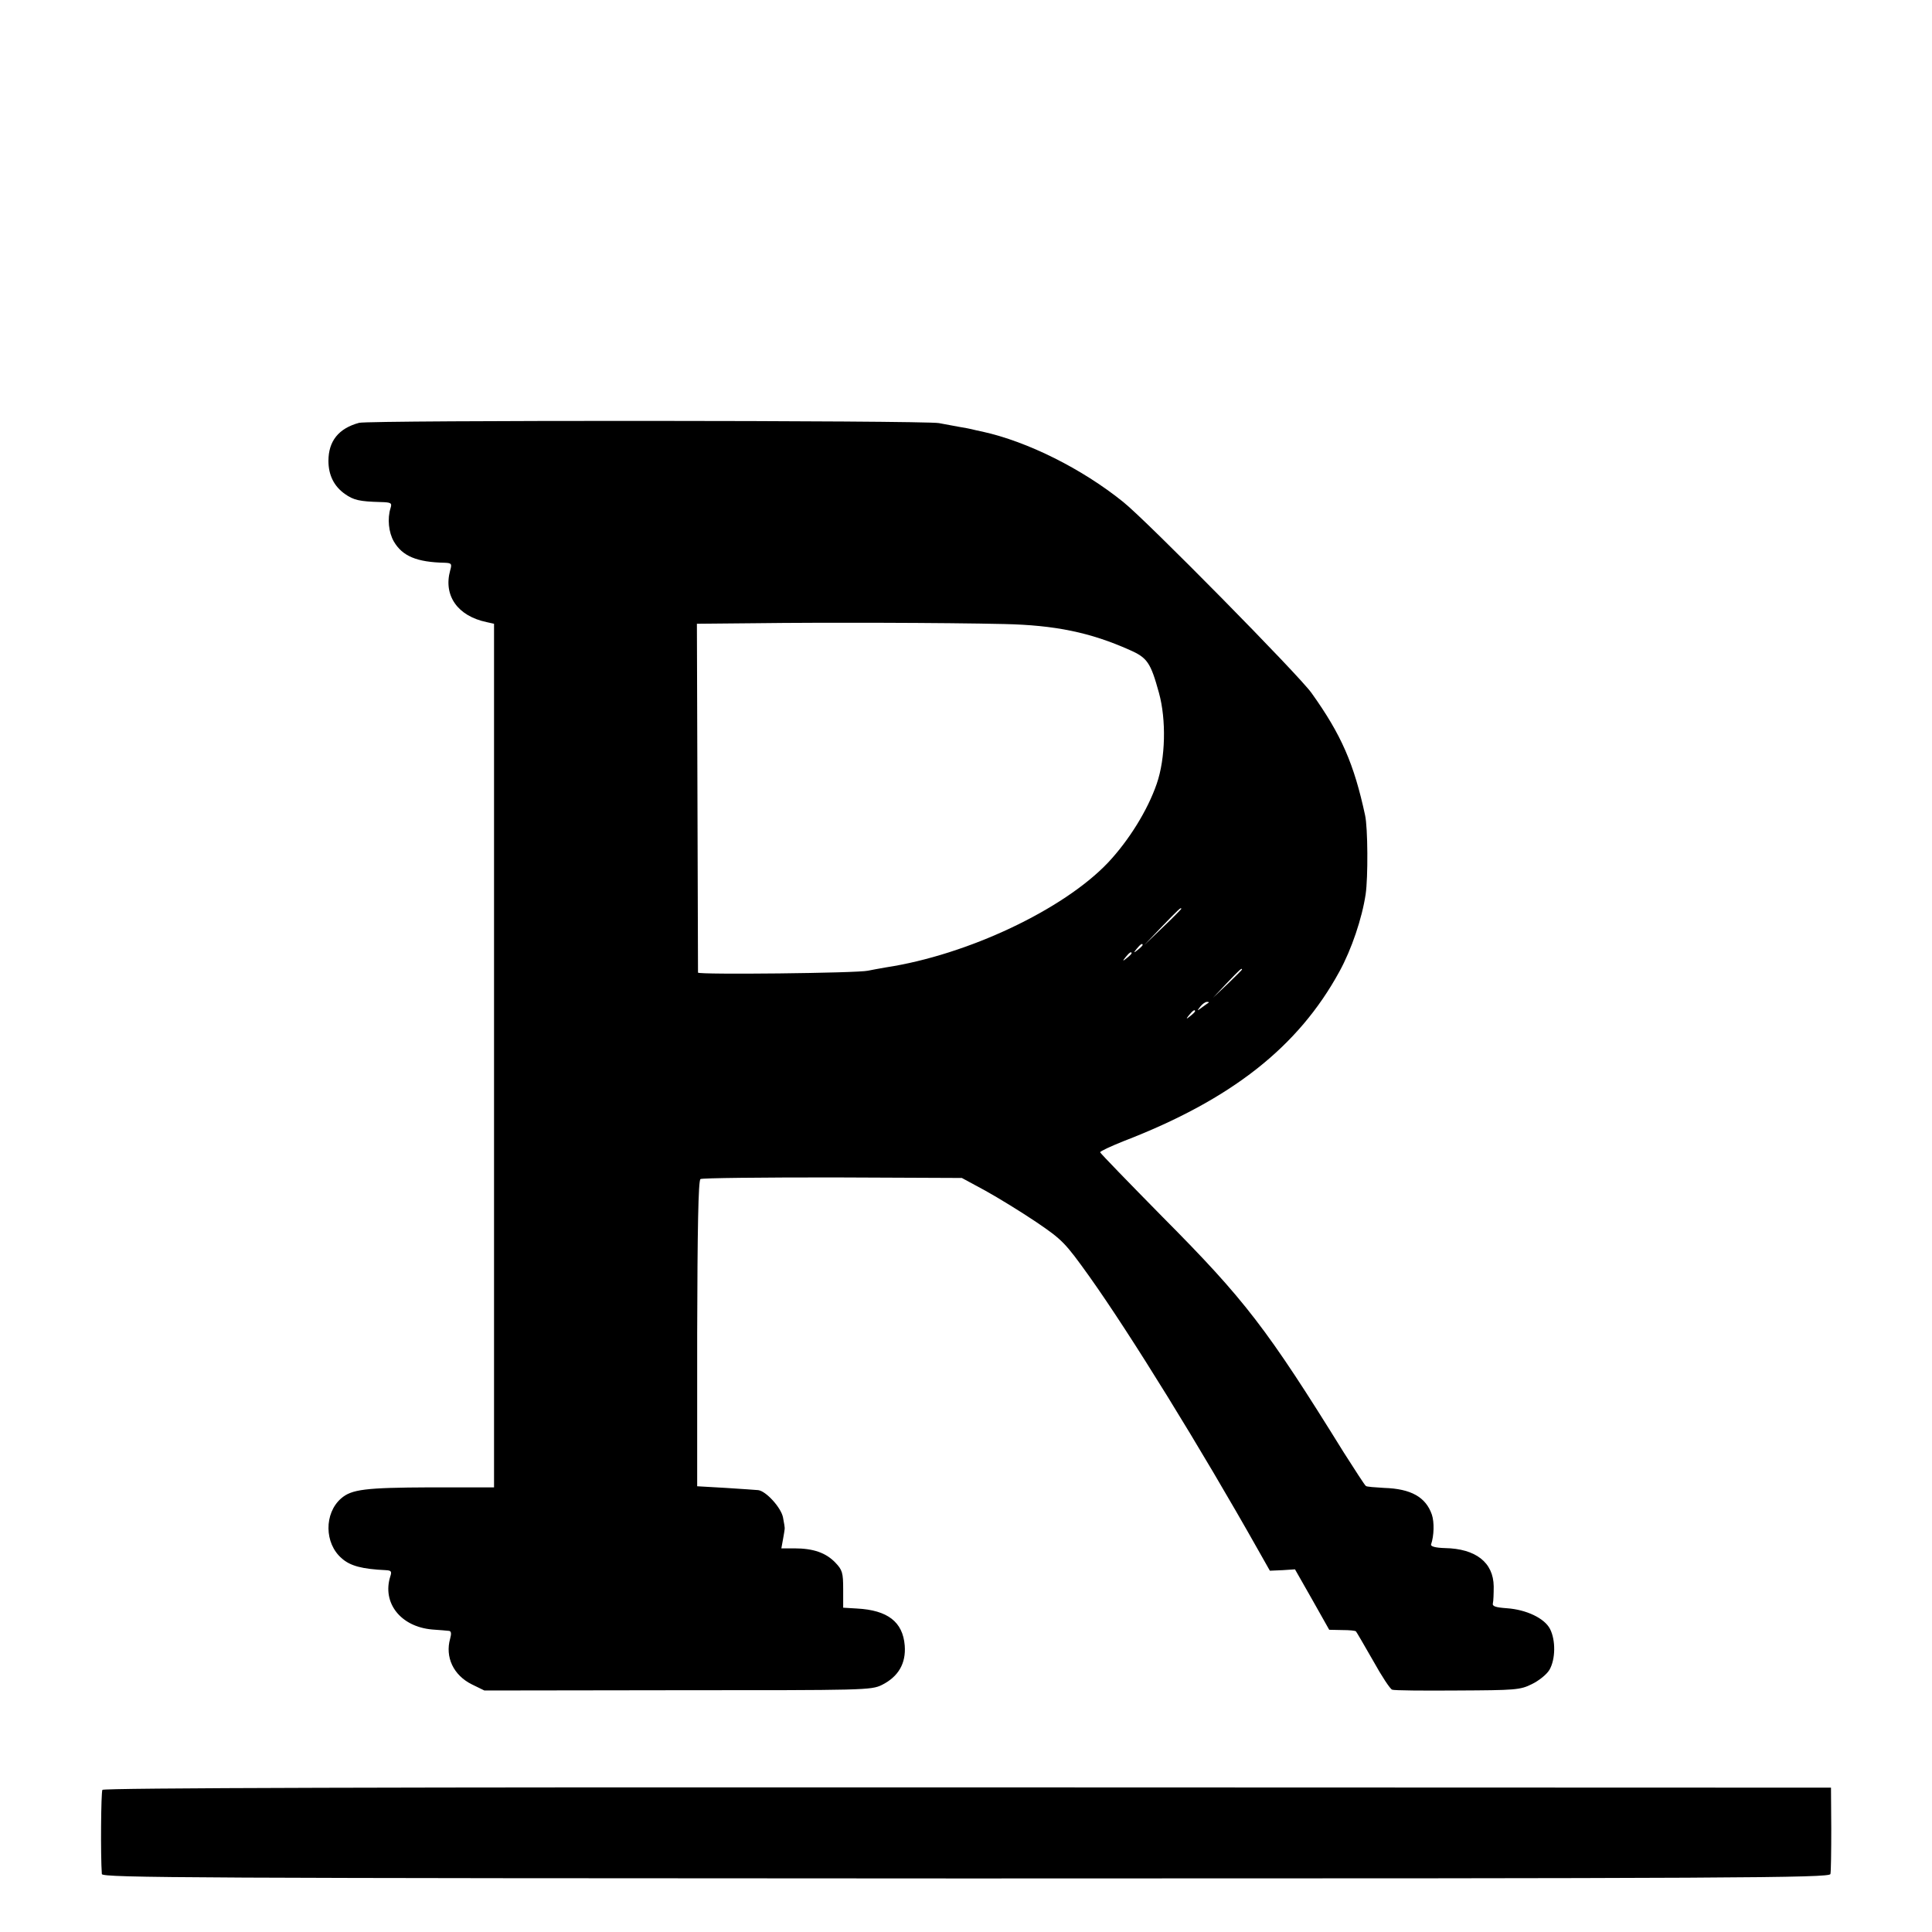
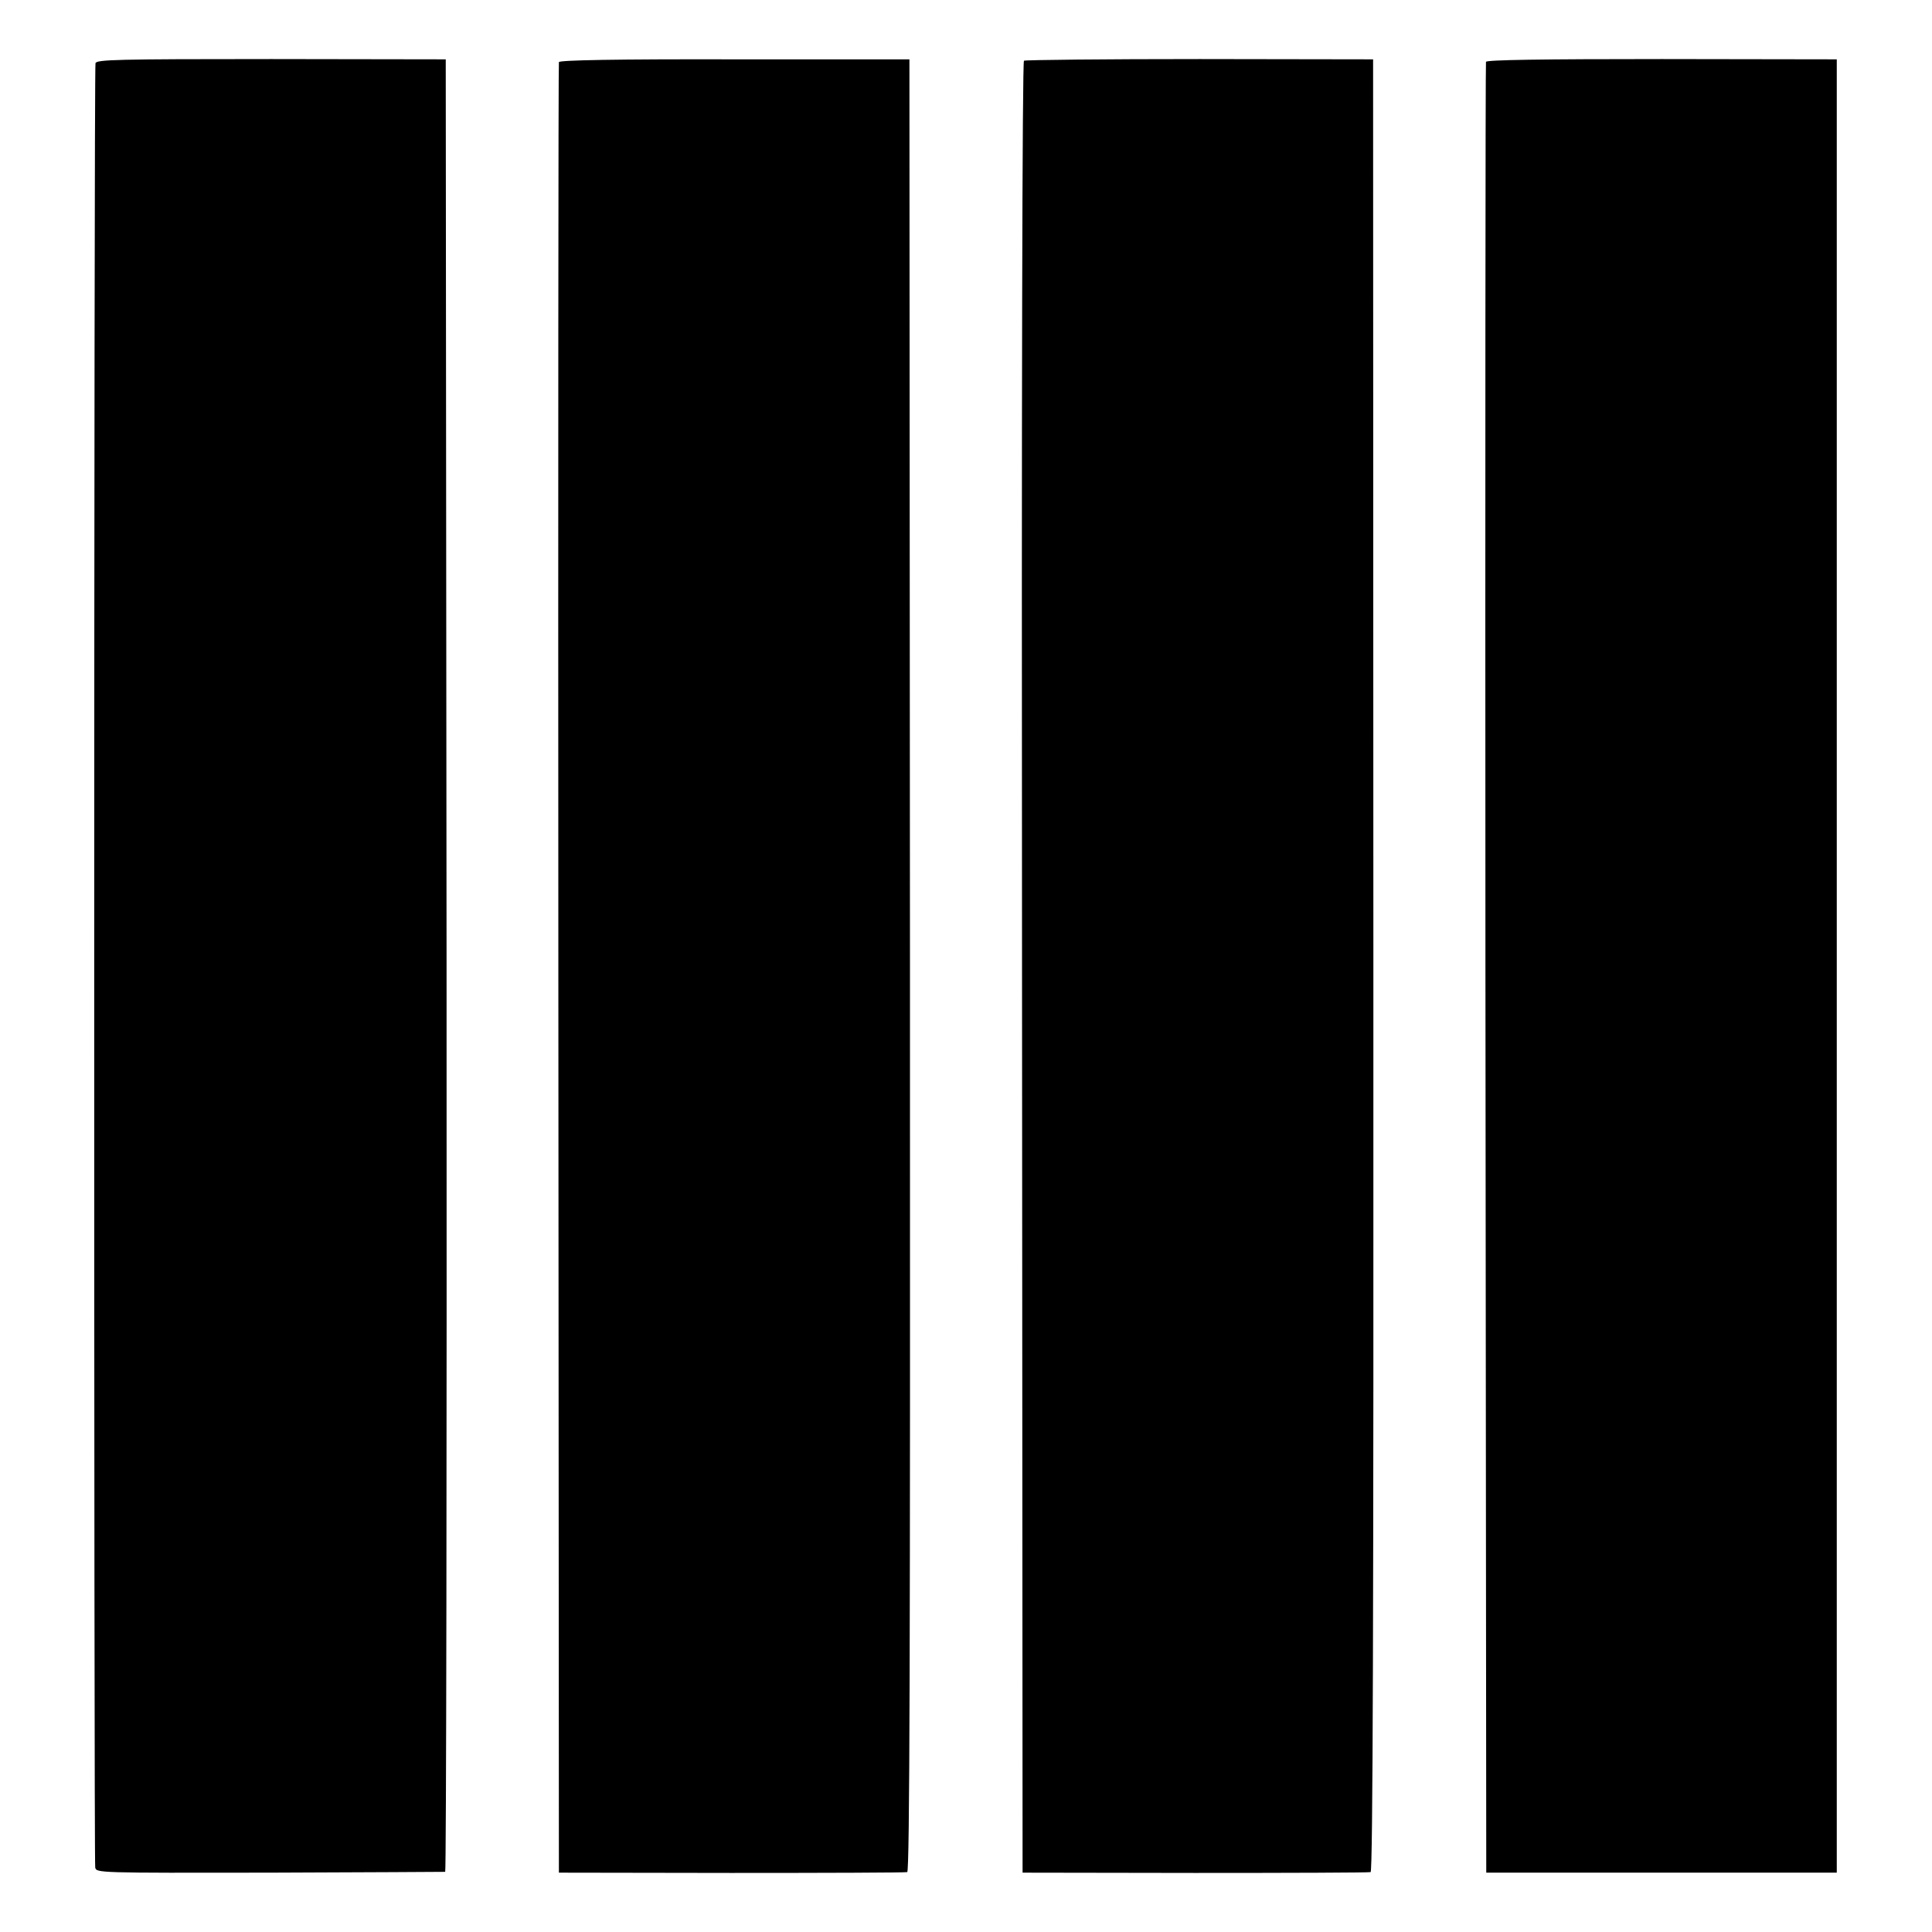
<svg xmlns="http://www.w3.org/2000/svg" version="1.0" width="700pt" height="700pt" viewBox="0 0 700 700" preserveAspectRatio="xMidYMid meet">
  <g transform="translate(0,700) scale(0.1,-0.1)" fill="#000000" stroke="none">
-     <path d="M1301 5468 c-74 -20 -111 -66 -111 -138 0 -51 20 -92 60 -120 31 -22 53 -27 128 -29 39 -1 43 -3 37 -22 -12 -38 -7 -88 12 -121 31 -53 83 -75 185 -77 24 -1 26 -4 19 -28 -25 -91 27 -165 132 -187 l27 -6 0 -1565 0 -1564 -232 0 c-234 -1 -284 -7 -322 -40 -62 -54 -61 -163 2 -217 31 -28 75 -39 160 -43 20 -1 22 -5 16 -23 -30 -96 38 -182 152 -192 27 -2 54 -4 61 -5 8 -1 9 -10 4 -28 -19 -67 12 -133 79 -166 l45 -22 700 1 c676 0 701 0 740 19 60 30 88 78 83 143 -7 86 -62 128 -173 134 l-50 3 0 67 c0 60 -3 70 -29 97 -34 35 -79 51 -148 51 l-47 0 6 33 c3 17 6 34 6 37 1 3 -2 22 -6 42 -7 36 -62 96 -90 99 -7 1 -59 4 -117 8 l-104 6 0 553 c1 376 4 556 12 560 5 4 221 6 479 6 l468 -2 85 -46 c47 -26 130 -77 185 -114 94 -64 104 -74 192 -197 150 -211 403 -621 611 -990 l43 -76 46 2 45 3 62 -109 62 -110 47 -1 c26 0 48 -2 50 -5 2 -2 30 -50 62 -106 31 -56 62 -103 69 -105 6 -3 112 -4 236 -3 210 1 228 2 270 23 25 12 54 35 64 52 22 38 23 107 2 148 -20 39 -86 70 -156 75 -41 3 -54 7 -51 18 2 8 3 35 3 61 -1 87 -65 137 -177 139 -34 1 -52 6 -50 13 11 32 12 81 3 108 -22 64 -76 94 -173 97 -33 2 -63 4 -66 7 -4 2 -39 57 -80 121 -279 450 -358 553 -657 854 -123 125 -225 230 -226 234 0 4 37 21 84 40 392 151 634 342 783 615 44 80 82 193 95 280 9 61 8 241 -2 286 -40 186 -86 292 -194 443 -45 64 -597 624 -682 692 -150 121 -347 219 -510 255 -19 4 -37 8 -40 9 -3 1 -24 5 -48 9 -23 4 -54 10 -70 13 -50 10 -2066 11 -2101 1z m2338 -729 c182 -4 311 -30 454 -94 64 -28 76 -46 106 -155 27 -97 24 -238 -8 -330 -33 -96 -101 -205 -176 -285 -162 -171 -510 -335 -805 -380 -25 -4 -54 -10 -65 -12 -38 -9 -615 -15 -616 -7 0 5 -1 291 -2 636 l-2 628 215 2 c233 3 684 2 899 -3z m641 -1032 c0 -1 -30 -32 -67 -67 l-68 -65 65 68 c60 62 70 72 70 64z m-140 -131 c0 -2 -8 -10 -17 -17 -16 -13 -17 -12 -4 4 13 16 21 21 21 13z m-40 -30 c0 -2 -8 -10 -17 -17 -16 -13 -17 -12 -4 4 13 16 21 21 21 13z m400 -59 c0 -1 -24 -25 -52 -52 l-53 -50 50 53 c46 48 55 57 55 49z m-121 -120 c-2 -1 -13 -9 -24 -17 -19 -14 -19 -14 -6 3 7 9 18 17 24 17 6 0 8 -1 6 -3z m-49 -31 c0 -2 -8 -10 -17 -17 -16 -13 -17 -12 -4 4 13 16 21 21 21 13z" />
-     <path d="M371 515 c-5 -8 -7 -237 -2 -305 1 -14 333 -15 3130 -16 2799 0 3130 2 3133 16 2 8 3 82 3 164 l-1 149 -3128 1 c-2075 1 -3130 -2 -3135 -9z" />
+     <path d="M346 6771 c-6 -21 -6 -6510 -1 -6537 4 -20 5 -20 632 -19 346 1 631 3 636 3 4 1 6 1479 5 3285 l-3 3282 -632 1 c-564 0 -633 -2 -637 -15z" />
+     <path d="M2025 6775 c-2 -5 -3 -1484 -2 -3285 l2 -3275 625 -1 c344 0 630 1 637 3 9 4 11 781 10 3286 l-2 3282 -634 0 c-430 1 -634 -3 -636 -10z" />
+     <path d="M3710 6780 c-6 -4 -9 -1212 -7 -3285 l2 -3280 625 -1 c344 0 630 1 636 3 8 3 11 904 10 3286 l-1 3282 -628 1 c-345 0 -632 -3 -637 -6z" />
+     <path d="M5384 6776 c-2 -6 -3 -1485 -2 -3286 l3 -3275 635 0 635 0 0 3285 0 3285 -634 1 c-438 0 -634 -3 -637 -10z" />
  </g>
</svg>
